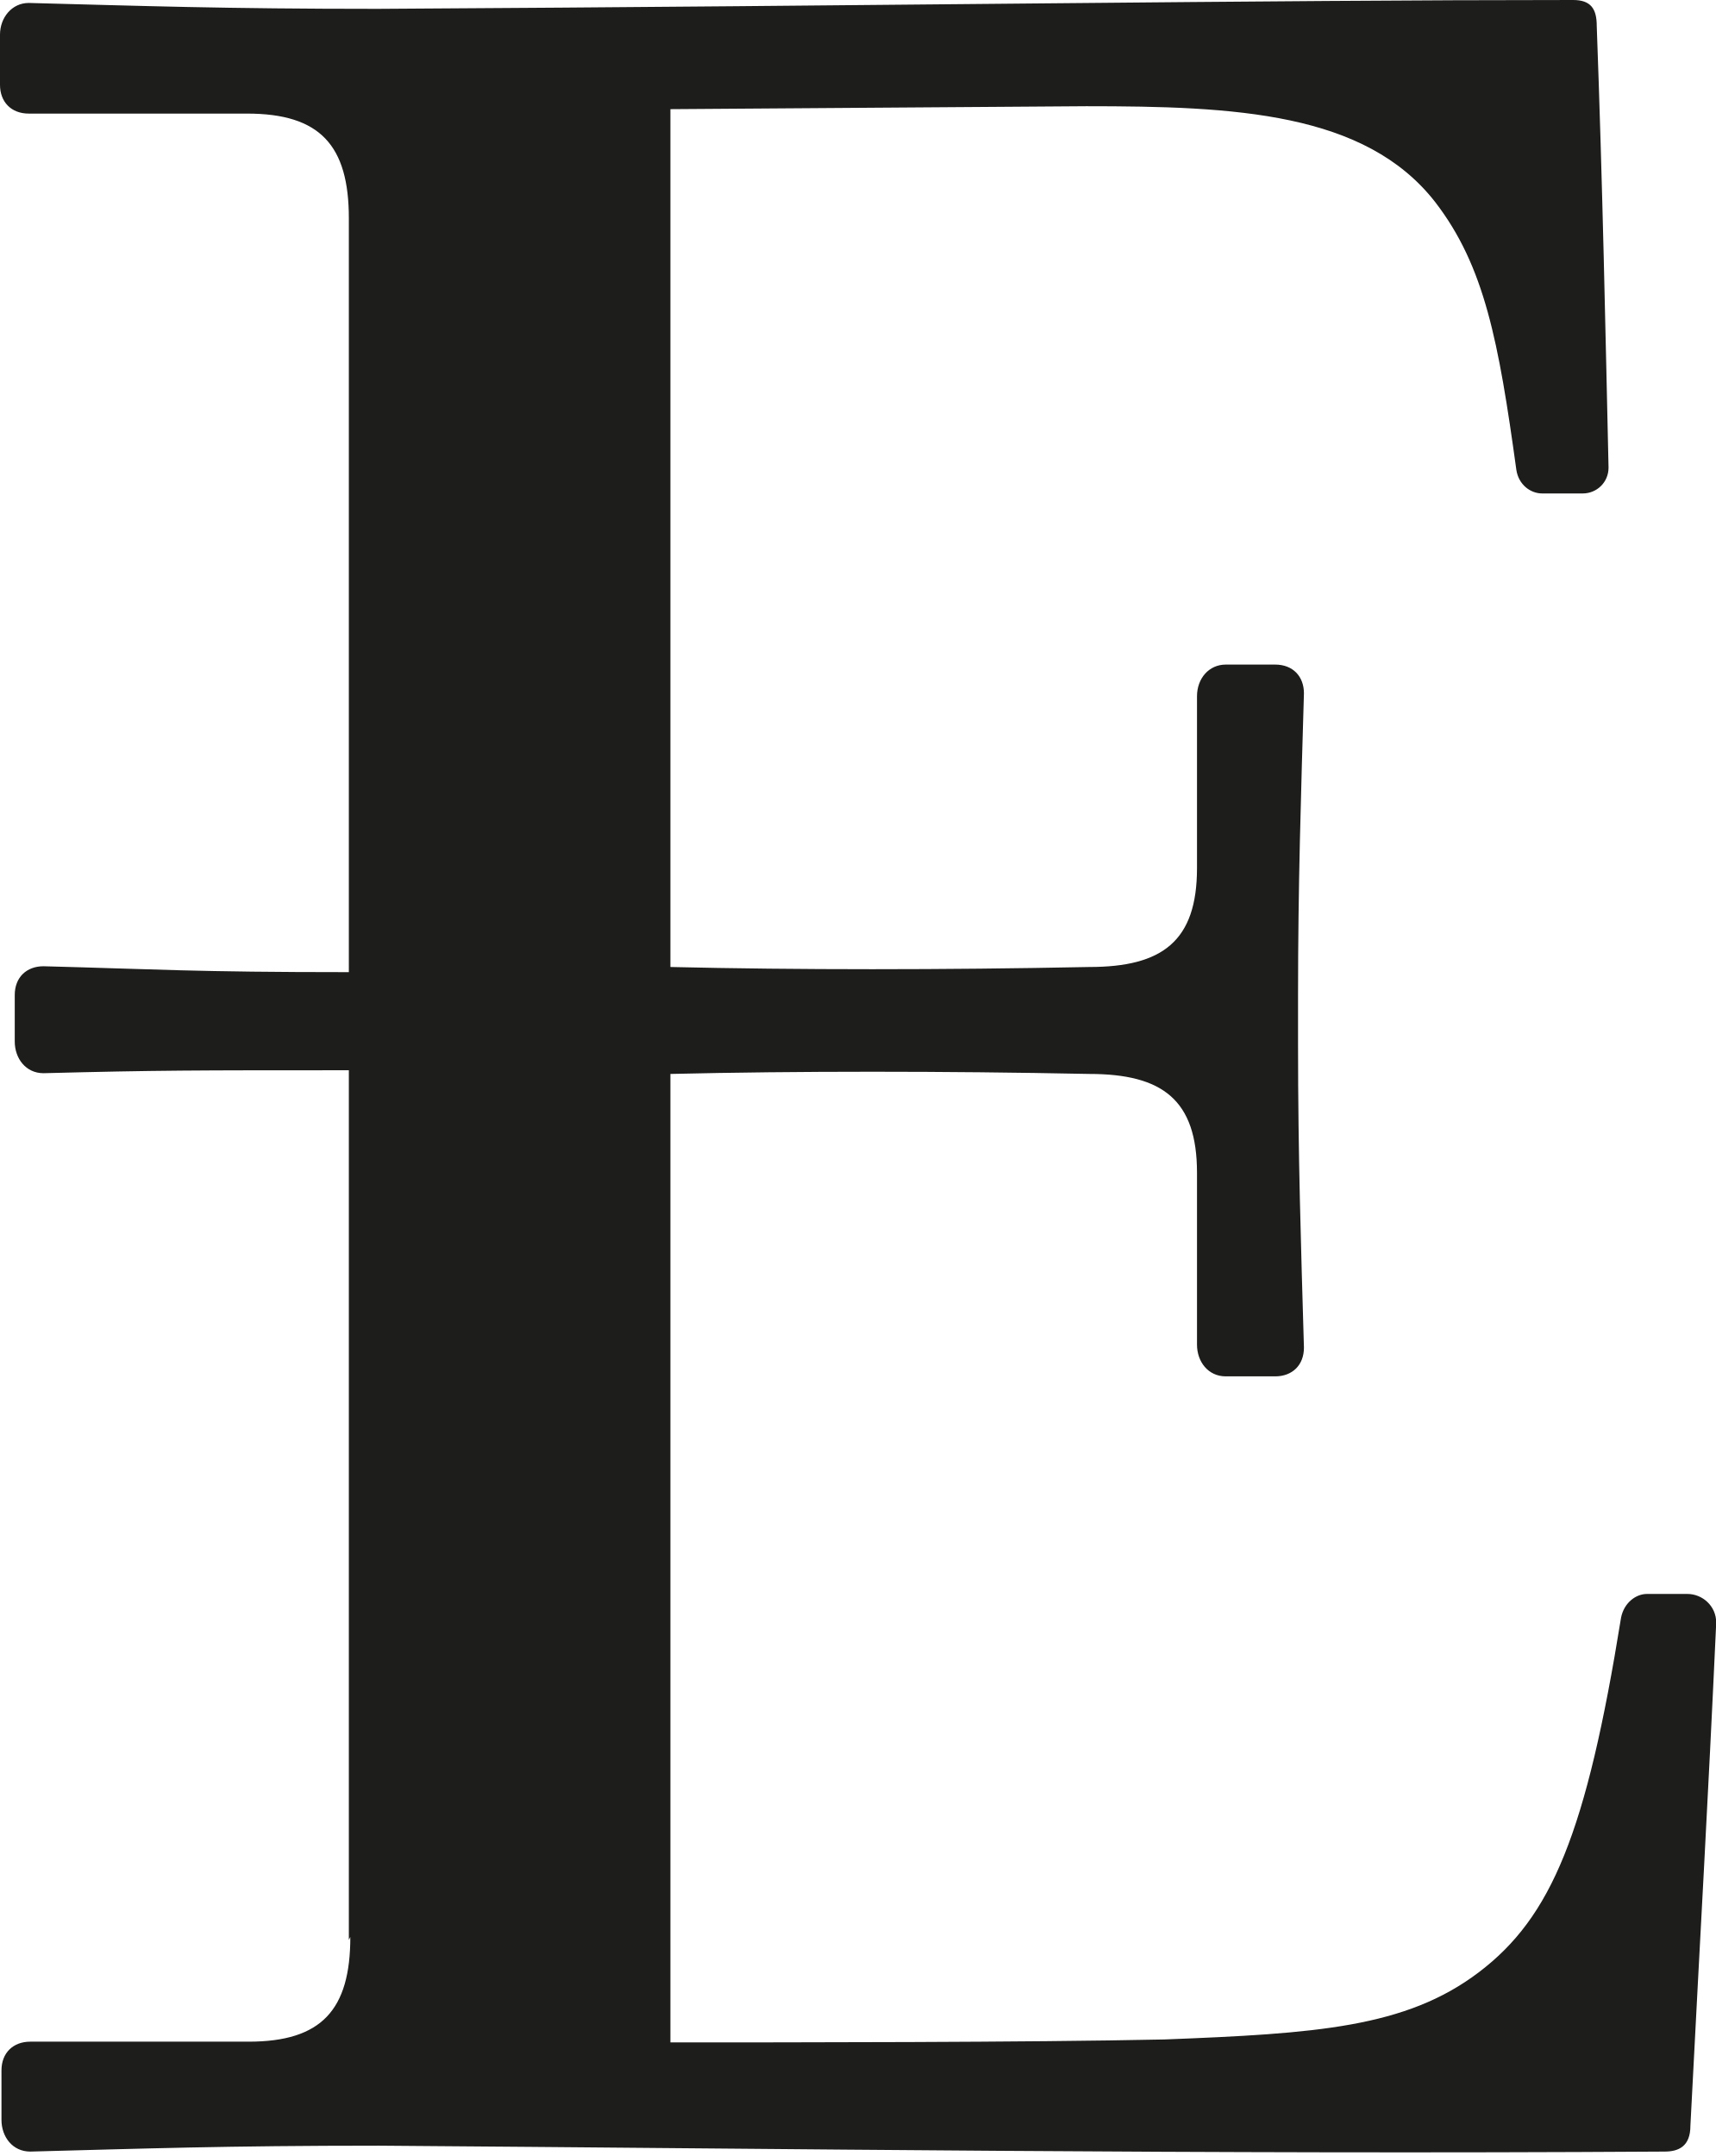
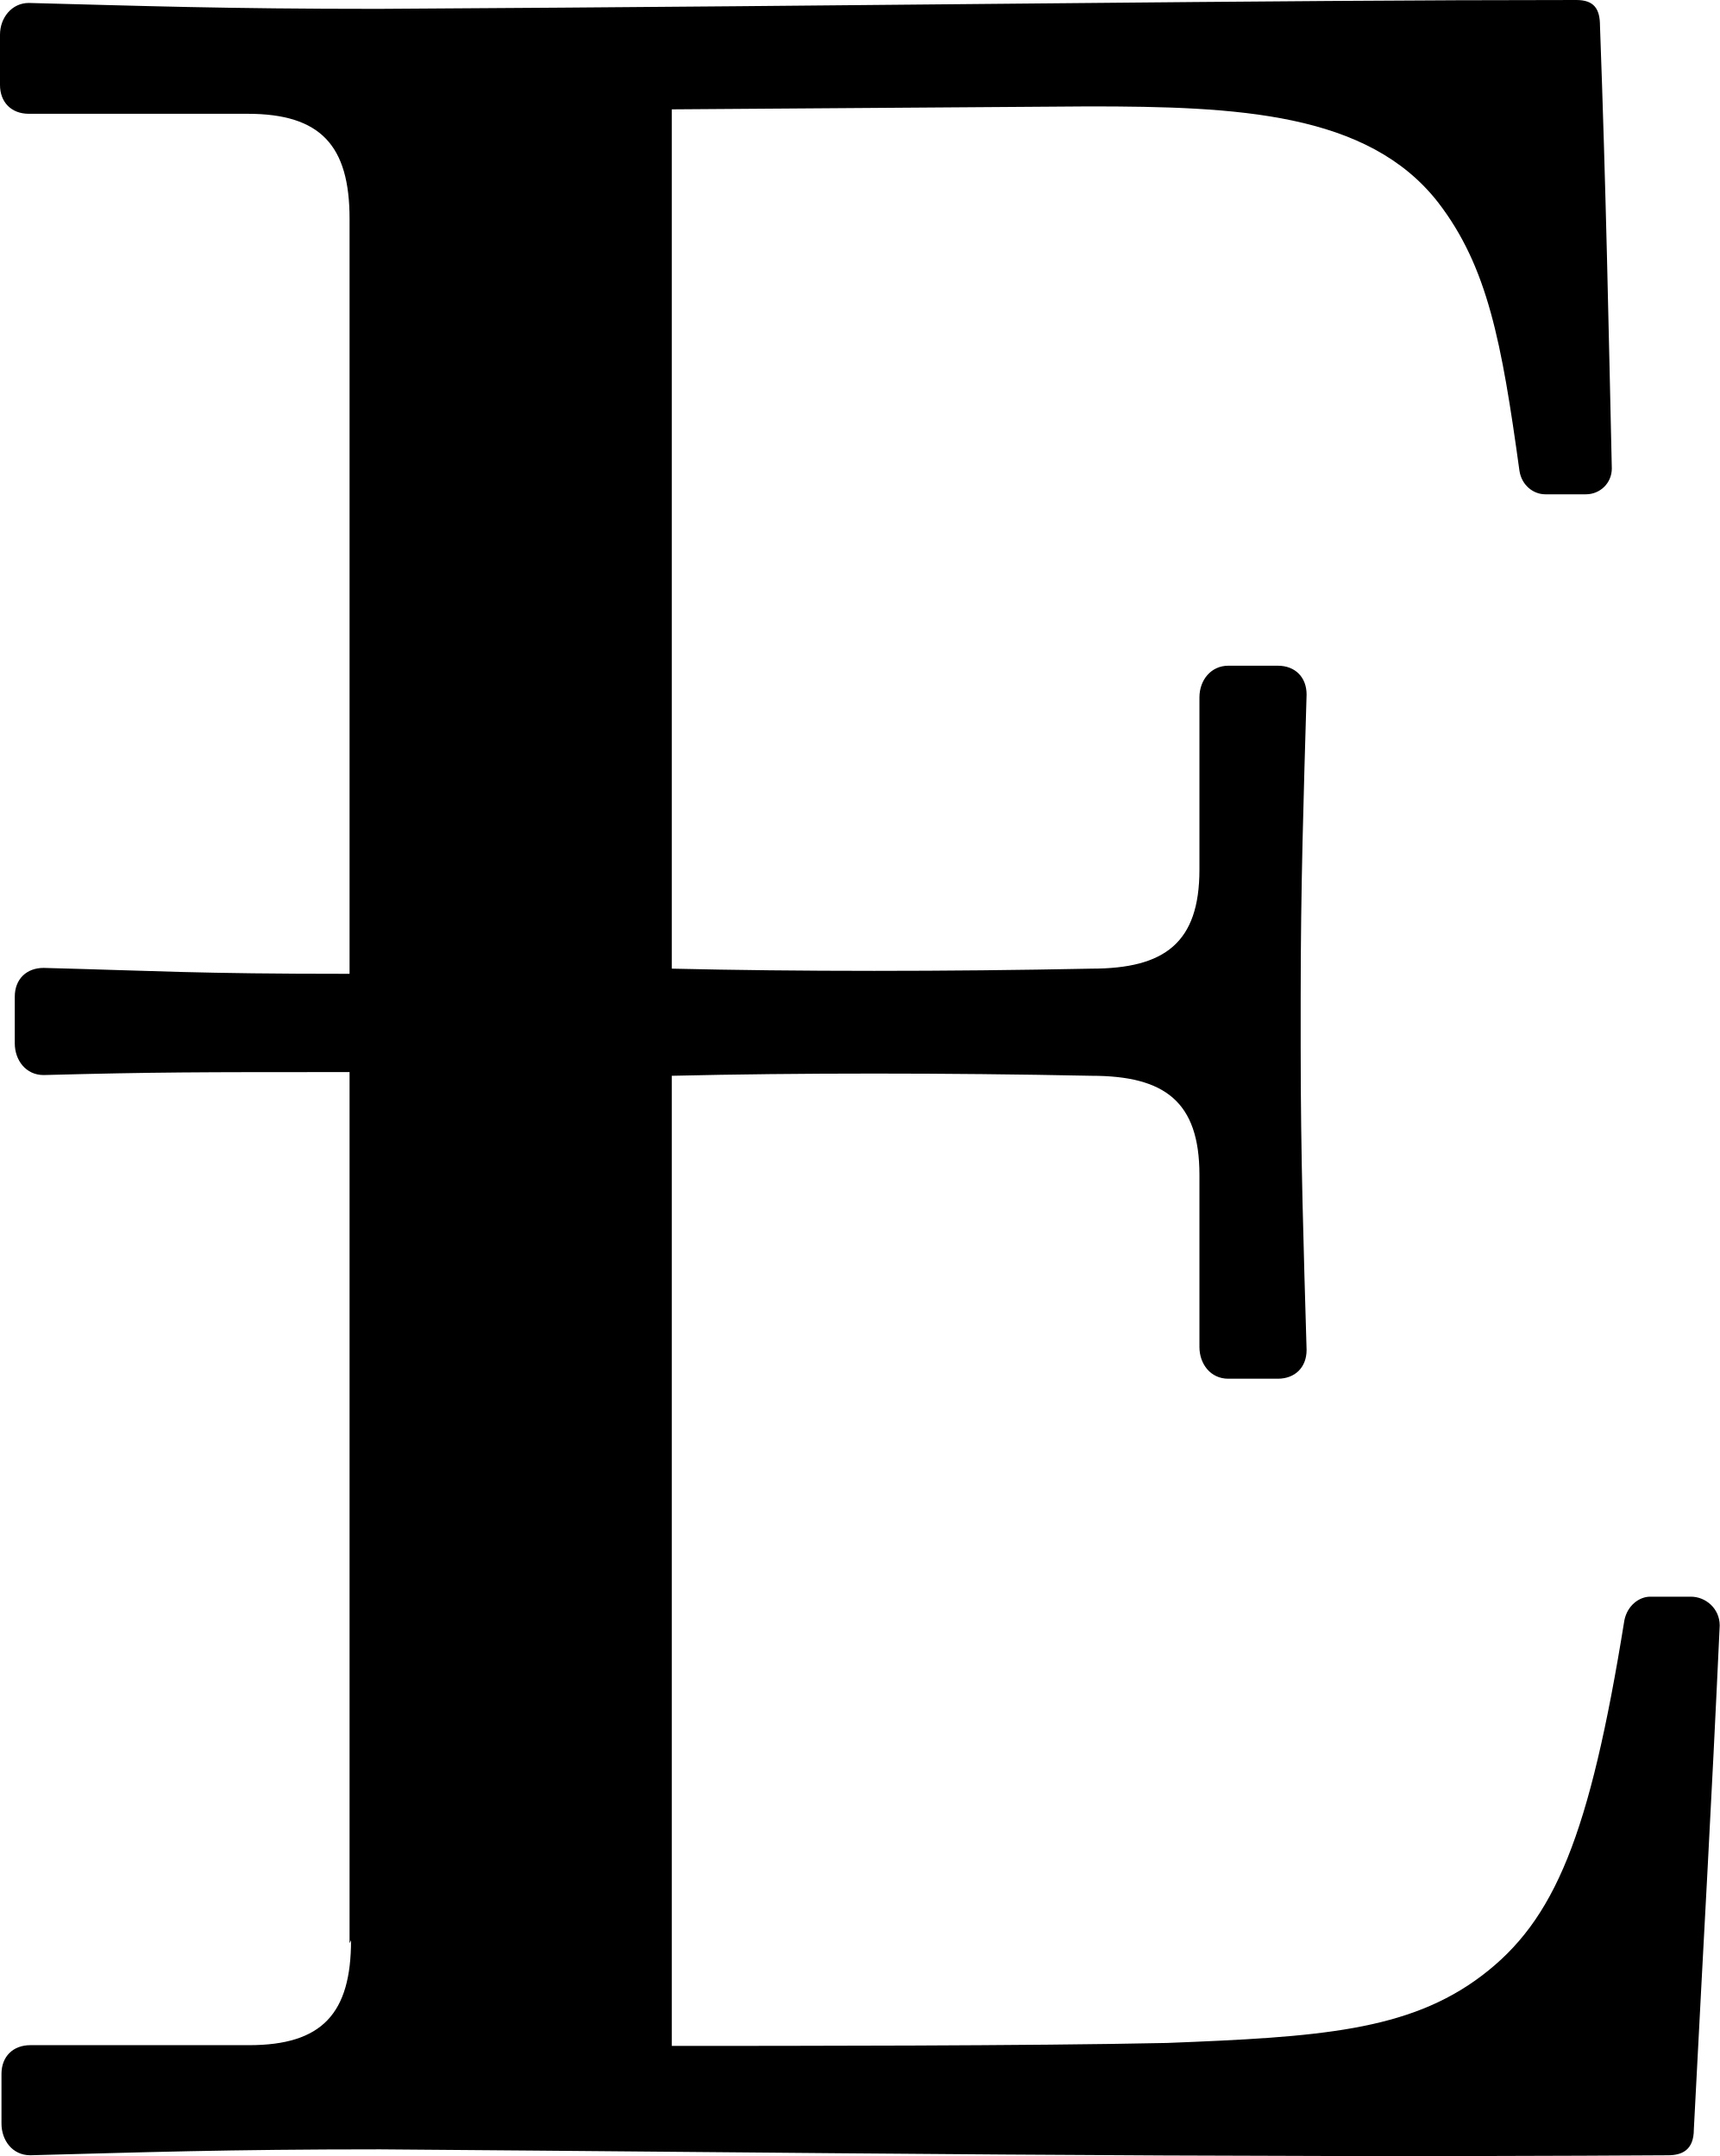
- <svg xmlns="http://www.w3.org/2000/svg" id="Laag_1" data-name="Laag 1" viewBox="0 0 23.26 29.23">
-   <defs>
-     <style>
-       .cls-1 {
-         fill: #1d1d1b;
-       }
-     </style>
-   </defs>
+ <svg xmlns="http://www.w3.org/2000/svg" id="Laag_1" data-name="Laag 1" viewBox="0 0 23.27 29.18">
  <g id="Laag_2" data-name="Laag 2">
-     <path class="cls-1" d="M4.73,26.3v-11.79c-2.09,0-2.6,0-4.14.04-.24,0-.39-.2-.39-.43v-.63c0-.24.16-.39.39-.39,1.54.04,2.05.08,4.14.08V2.96c0-.99-.39-1.42-1.38-1.42H.39c-.24,0-.39-.16-.39-.39V.47C0,.24.16.04.39.04c1.54.04,2.64.08,4.73.08,6.9-.04,11.99-.12,16.21-.12.24,0,.32.12.32.35.08,2.17.12,4.22.16,5.99,0,.2-.16.35-.35.35h-.55c-.16,0-.32-.12-.35-.32-.24-1.74-.43-2.76-1.1-3.63-.95-1.22-2.72-1.3-4.73-1.3l-5.64.04v11.63c1.7.04,3.71.04,5.68,0,.99,0,1.46-.35,1.46-1.34v-2.33c0-.24.16-.43.39-.43h.67c.24,0,.39.16.39.39-.04,1.38-.08,2.6-.08,4.1v.67c0,1.5.04,2.72.08,4.1,0,.24-.16.39-.39.39h-.67c-.24,0-.39-.2-.39-.43v-2.33c0-.99-.47-1.34-1.46-1.34-1.97-.04-3.98-.04-5.68,0v13.13c1.62,0,4.85,0,6.7-.04,2.05-.08,3.27-.16,4.26-.91s1.46-1.89,1.93-4.81c.04-.2.2-.32.35-.32h.55c.2,0,.39.16.39.39-.12,2.6-.2,3.9-.35,6.82,0,.28-.16.35-.35.35-6.27.04-11.91-.04-17.43-.08-2.09,0-3.19.04-4.73.08-.24,0-.39-.2-.39-.43v-.67c0-.24.16-.39.39-.39h2.96c.99,0,1.38-.43,1.38-1.42Z" />
+     <path d="M4.73,26.3v-11.79c-2.09,0-2.6,0-4.14.04-.24,0-.39-.2-.39-.43v-.63c0-.24.16-.39.39-.39,1.54.04,2.05.08,4.14.08V2.96c0-.99-.39-1.42-1.38-1.42H.39c-.24,0-.39-.16-.39-.39V.47C0,.24.16.04.39.04c1.54.04,2.64.08,4.73.08,6.9-.04,11.99-.12,16.21-.12.24,0,.32.12.32.35.08,2.17.12,4.22.16,5.99,0,.2-.16.35-.35.35h-.55c-.16,0-.32-.12-.35-.32-.24-1.74-.43-2.76-1.1-3.63-.95-1.22-2.72-1.3-4.73-1.3l-5.64.04v11.63c1.7.04,3.71.04,5.68,0,.99,0,1.46-.35,1.46-1.34v-2.33c0-.24.16-.43.39-.43h.67c.24,0,.39.16.39.39-.04,1.38-.08,2.6-.08,4.1v.67c0,1.5.04,2.72.08,4.1,0,.24-.16.39-.39.39h-.67c-.24,0-.39-.2-.39-.43v-2.33c0-.99-.47-1.34-1.46-1.34-1.97-.04-3.98-.04-5.68,0v13.13c1.62,0,4.85,0,6.7-.04,2.05-.08,3.27-.16,4.26-.91s1.46-1.89,1.93-4.81c.04-.2.2-.32.35-.32h.55c.2,0,.39.16.39.39-.12,2.6-.2,3.9-.35,6.82,0,.28-.16.35-.35.35-6.27.04-11.91-.04-17.43-.08-2.09,0-3.19.04-4.73.08-.24,0-.39-.2-.39-.43v-.67c0-.24.16-.39.39-.39h2.96c.99,0,1.38-.43,1.38-1.42l-.02.04Z" />
  </g>
</svg>
